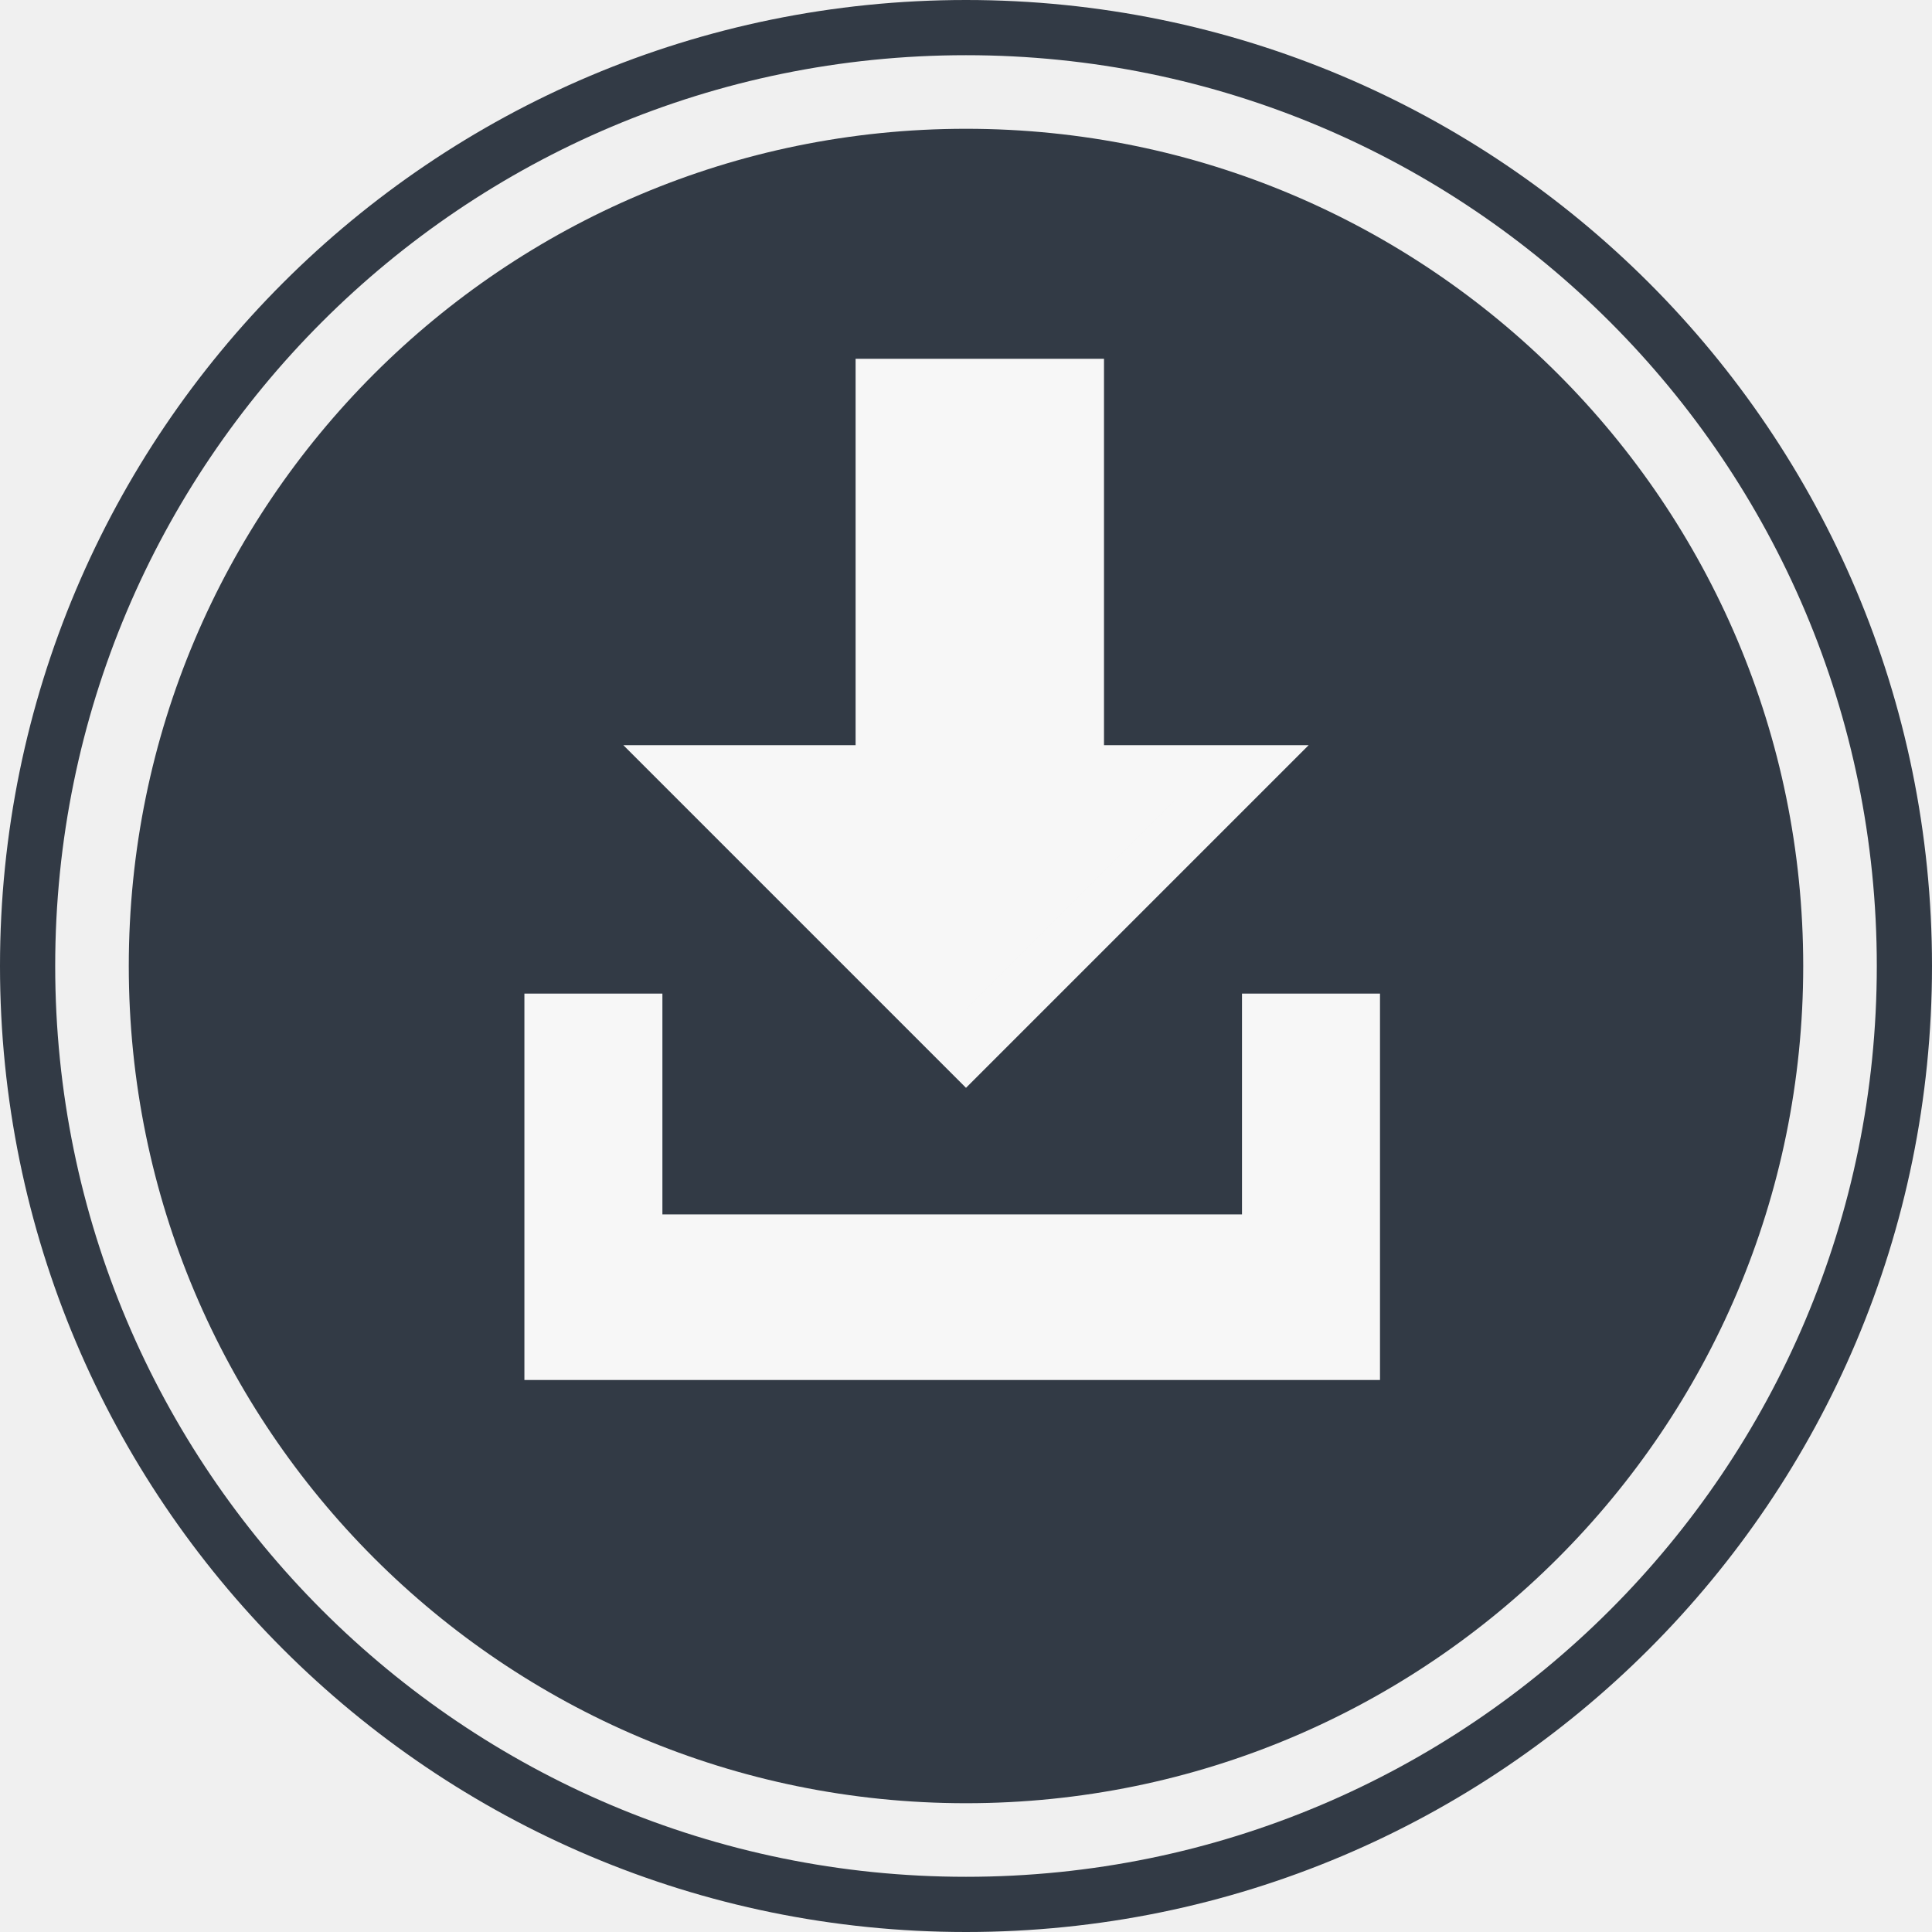
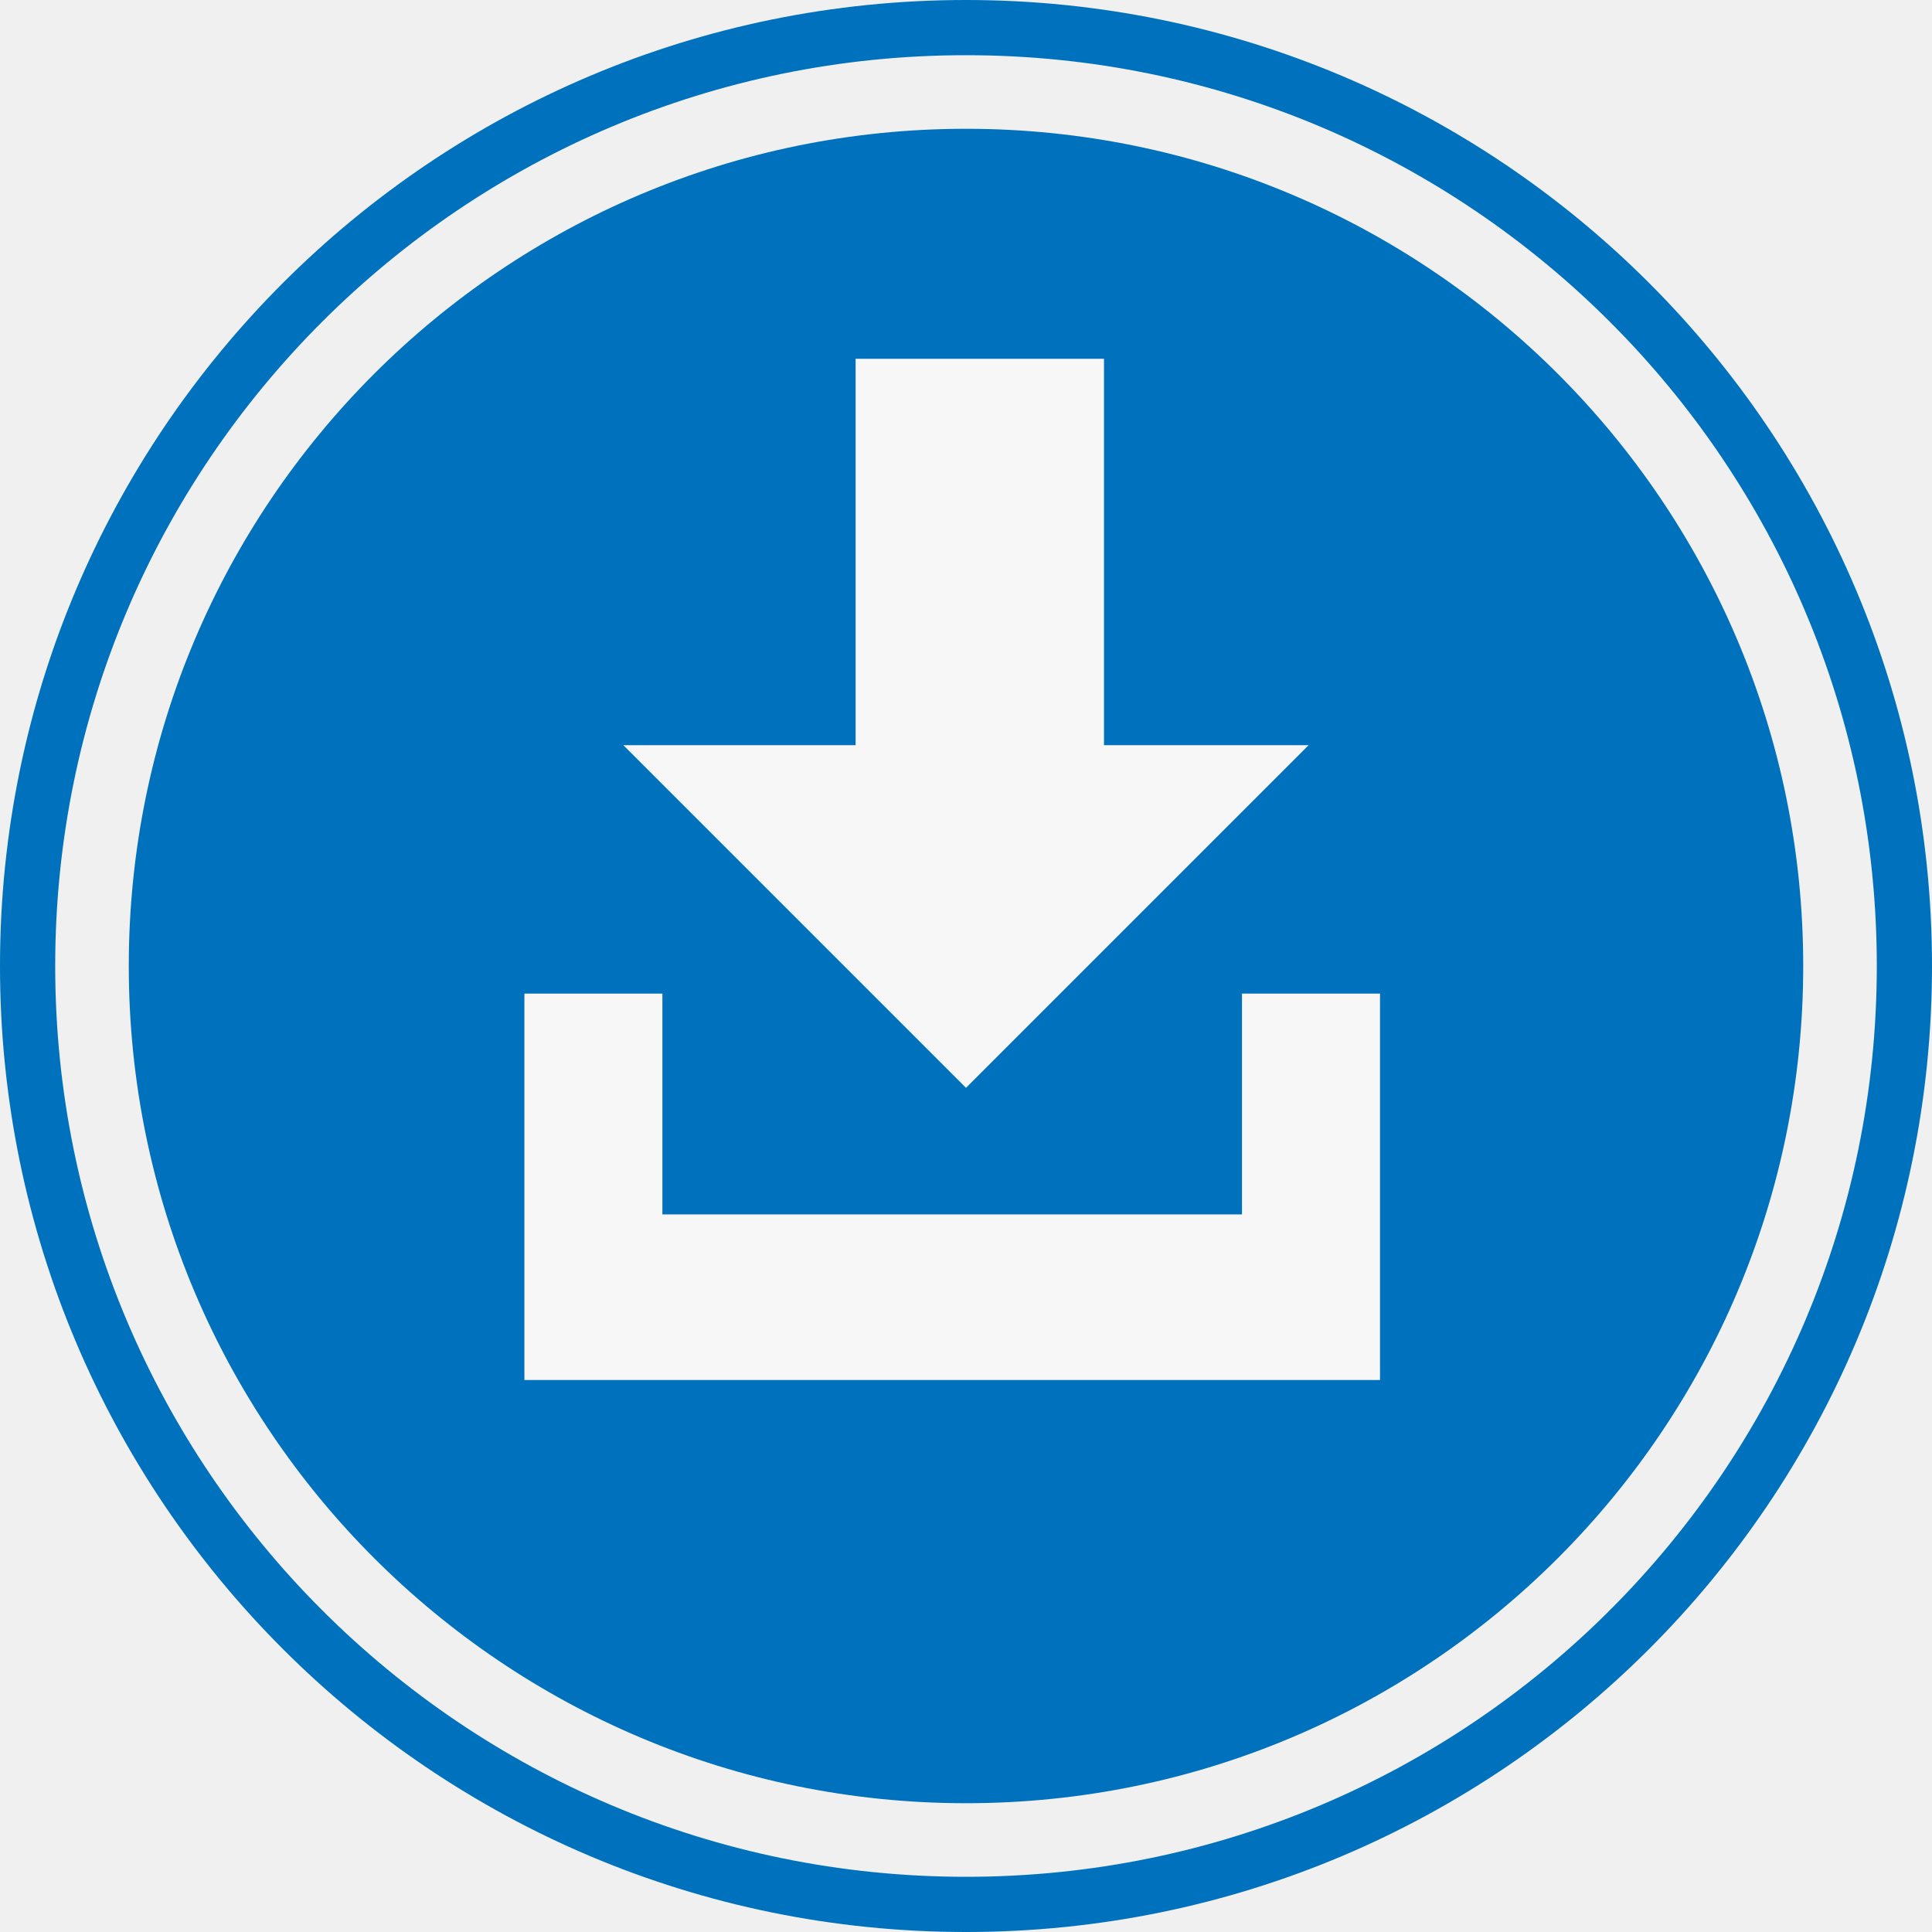
- <svg xmlns="http://www.w3.org/2000/svg" version="1.1" width="1000" height="1000">
-   <style>
-     #light-icon {
-       display: inline;
-     }
-     #dark-icon {
-       display: none;
-     }
- 
-     @media (prefers-color-scheme: dark) {
-       #light-icon {
-         display: none;
-       }
-       #dark-icon {
-         display: inline;
-       }
-     }
-   </style>
-   <g id="light-icon">
-     <svg version="1.1" width="1000" height="1000">
-       <g>
-         <g transform="matrix(28.57143,0,0,28.57143,0,0)">
-           <svg version="1.1" width="35" height="35">
-             <svg fill="none" height="35" viewBox="0 0 35 35" width="35">
-               <circle cx="17.5" cy="17.5" r="17" stroke="#323a45" />
-               <circle cx="17.5" cy="17.5" fill="#323a45" r="15.167" />
-               <path d="m11.5 18.5h-1.5v6h14.5v-6h-1.5v4h-11.5z" fill="#f7f7f7" />
-               <path d="m17.5 19-5-5h3.5v-7h3.5v7h3z" fill="#f7f7f7" />
-               <g stroke="#f7f7f7">
-                 <path d="m11.5 18.5h-1.5v6h14.5v-6h-1.5v4h-11.5z" />
-                 <path d="m17.5 19-5-5h3.5v-7h3.5v7h3z" />
-               </g>
-             </svg>
-           </svg>
-         </g>
-       </g>
-     </svg>
-   </g>
-   <g id="dark-icon">
-     <svg version="1.1" width="1000" height="1000">
-       <g clip-path="url(#SvgjsClipPath1058)">
-         <rect width="1000" height="1000" fill="#ffffff" />
-         <g transform="matrix(28.57143,0,0,28.57143,0,0)">
-           <svg version="1.1" width="35" height="35">
-             <svg fill="none" height="35" viewBox="0 0 35 35" width="35">
-               <circle cx="17.5" cy="17.5" r="17" stroke="#323a45" />
-               <circle cx="17.5" cy="17.5" fill="#323a45" r="15.167" />
-               <path d="m11.5 18.5h-1.5v6h14.5v-6h-1.5v4h-11.5z" fill="#f7f7f7" />
-               <path d="m17.5 19-5-5h3.5v-7h3.5v7h3z" fill="#f7f7f7" />
-               <g stroke="#f7f7f7">
-                 <path d="m11.5 18.5h-1.5v6h14.5v-6h-1.5v4h-11.5z" />
-                 <path d="m17.5 19-5-5h3.5v-7h3.5v7h3z" />
-               </g>
-             </svg>
-           </svg>
-         </g>
-       </g>
-       <defs>
-         <clipPath id="SvgjsClipPath1058">
-           <rect width="1000" height="1000" x="0" y="0" rx="500" ry="500" />
-         </clipPath>
-       </defs>
-     </svg>
-   </g>
+ <svg xmlns="http://www.w3.org/2000/svg" version="1.1" width="35" height="35">
+   <svg fill="none" height="35" viewBox="0 0 35 35" width="35">
+     <circle cx="17.5" cy="17.5" r="17" stroke="#0071bc" />
+     <circle cx="17.5" cy="17.5" fill="#0071bc" r="15.167" />
+     <path d="m11.5 18.5h-1.5v6h14.5v-6h-1.5v4h-11.5z" fill="#f7f7f7" />
+     <path d="m17.5 19-5-5h3.5v-7h3.5v7h3z" fill="#f7f7f7" />
+     <g stroke="#f7f7f7">
+       <path d="m11.5 18.5h-1.5v6h14.5v-6h-1.5v4h-11.5z" />
+       <path d="m17.5 19-5-5h3.5v-7h3.5v7h3z" />
+     </g>
+   </svg>
+   <style>@media (prefers-color-scheme: light) { :root { filter: none; } }
+ @media (prefers-color-scheme: dark) { :root { filter: none; } }
+ </style>
</svg>
